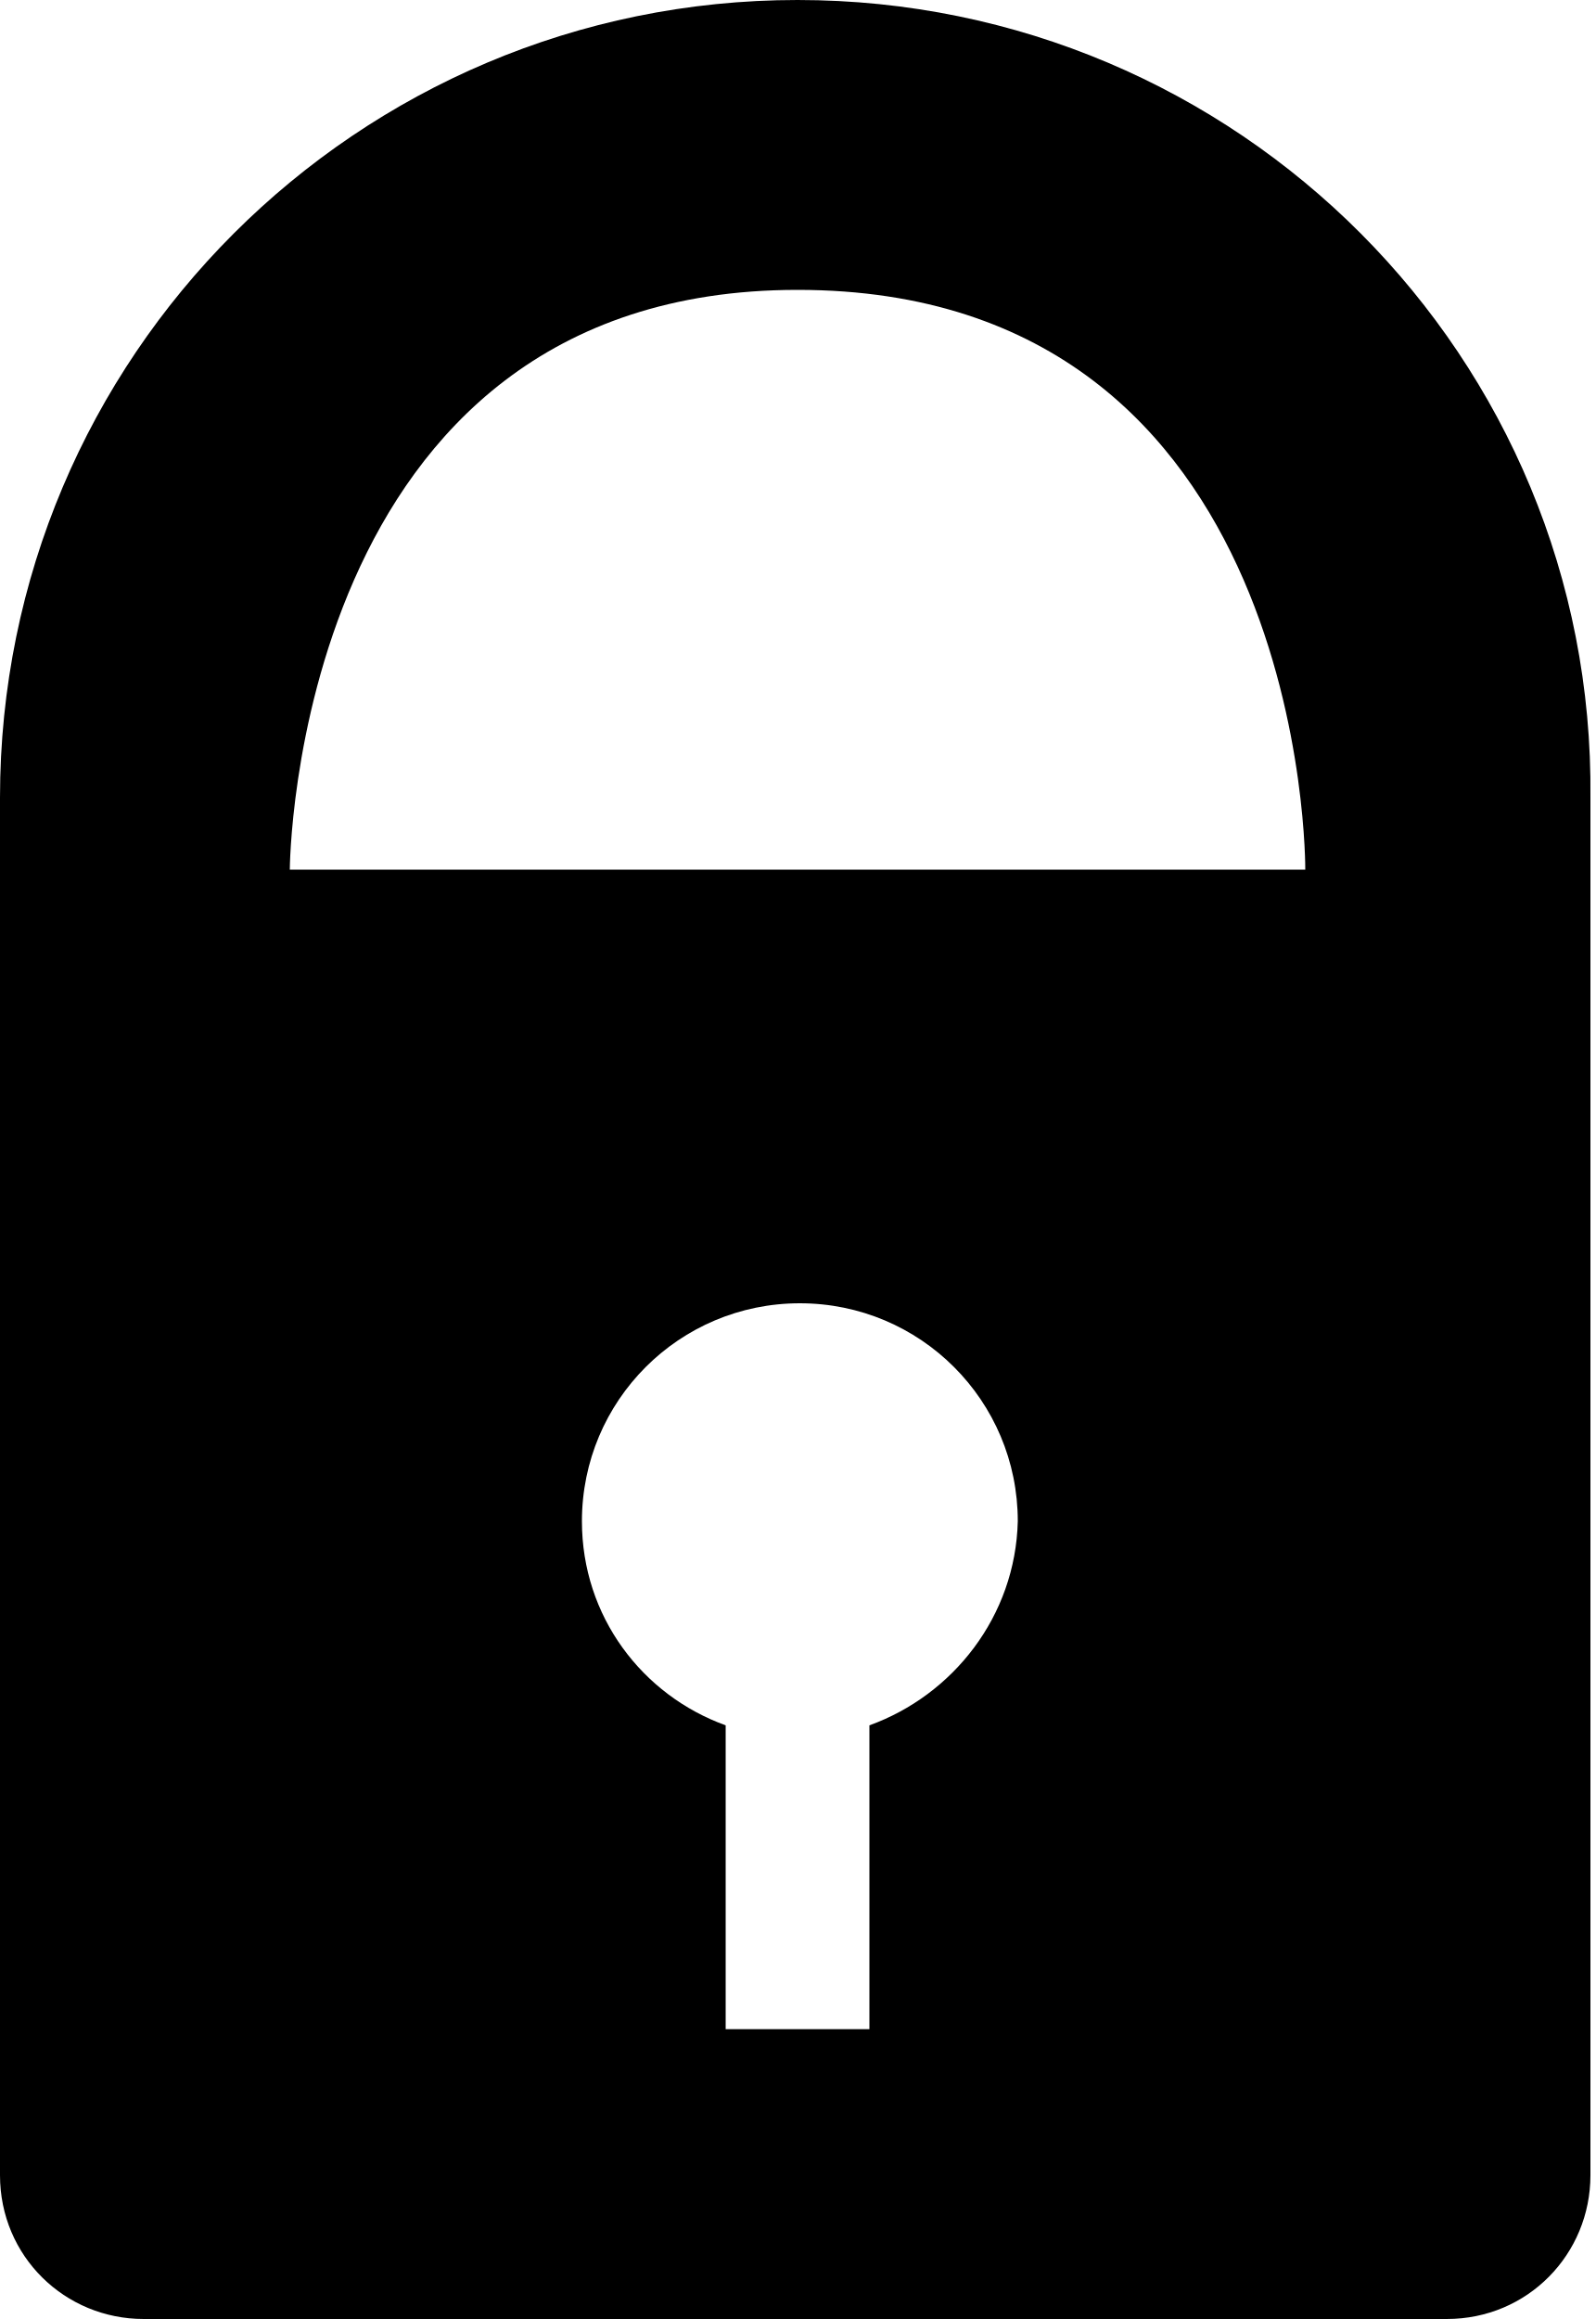
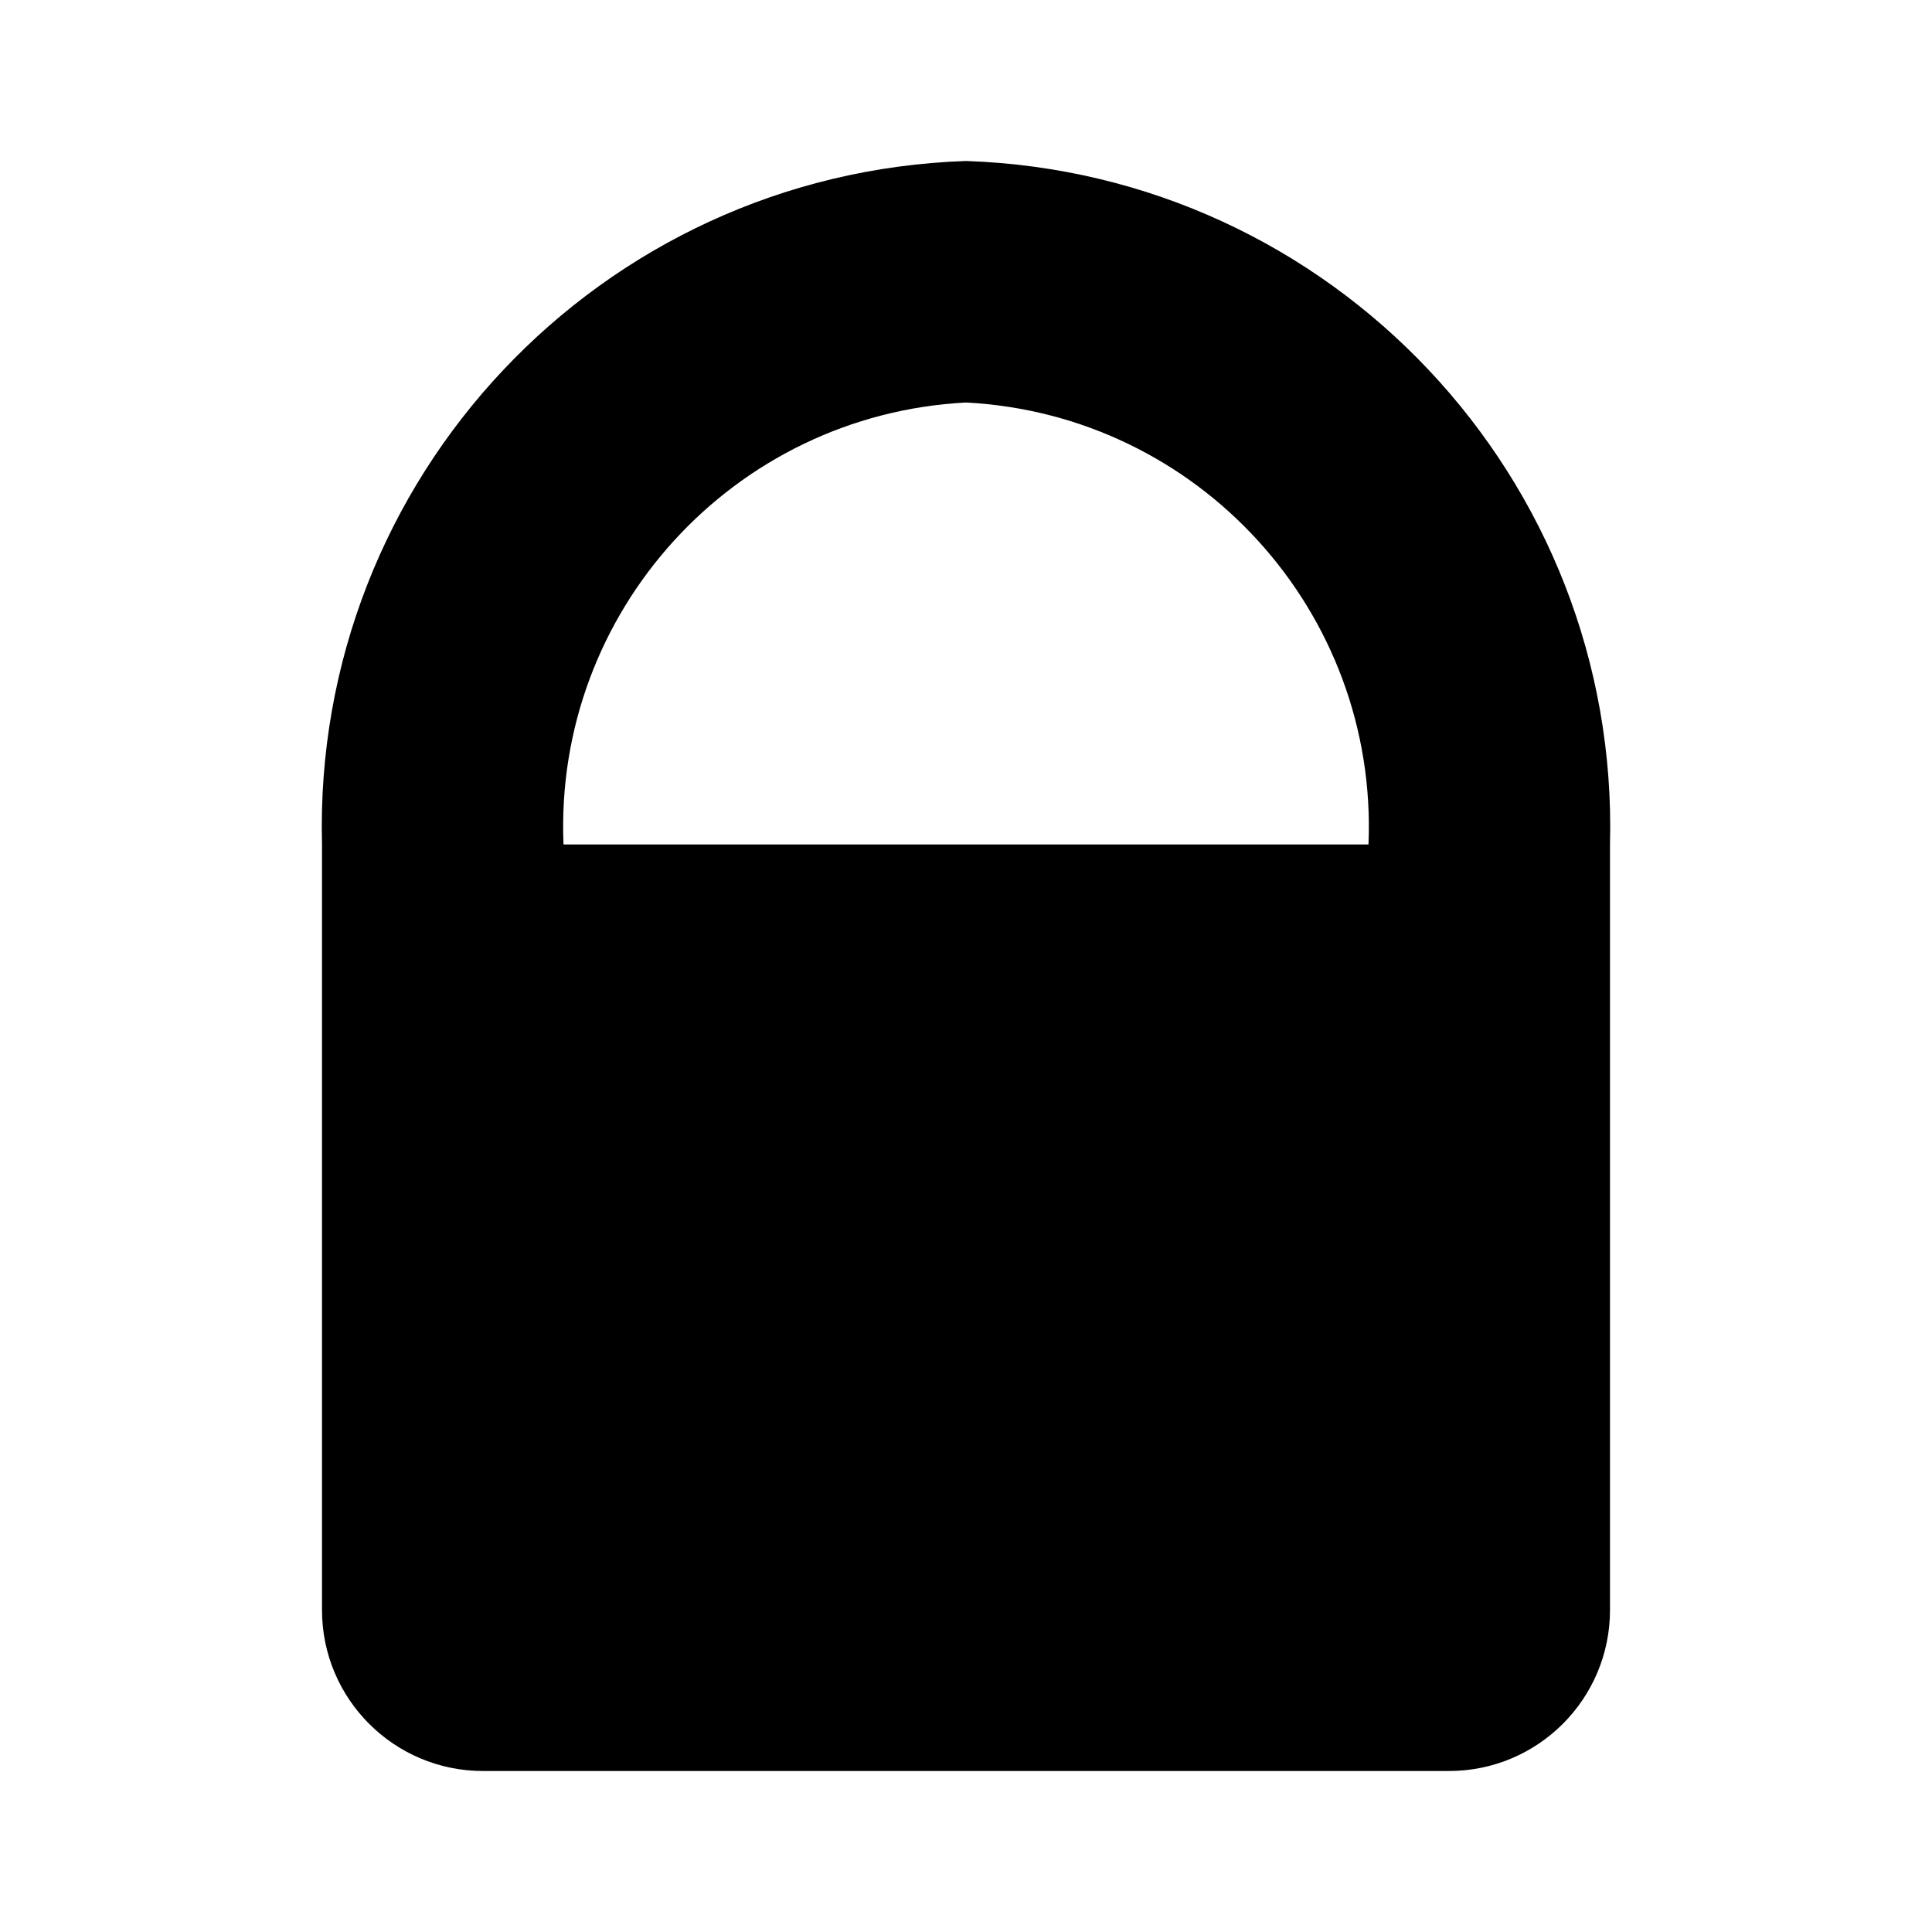
- <svg xmlns="http://www.w3.org/2000/svg" version="1.1" id="Layer_1" x="0px" y="0px" width="68.8px" height="100px" viewBox="0 0 68.8 100" enable-background="new 0 0 68.8 100" xml:space="preserve">
-   <path d="M34.4,0C15.4,0,0,15.4,0,34.4c0,11.9,0,59.4,0,59.4c0,3.5,2.8,6.2,6.2,6.2h56.2c3.5,0,6.2-2.8,6.2-6.2c0,0,0-47.5,0-59.4  C68.8,15.4,53.4,0,34.4,0z M37.5,74.4v13.1h-6.2V74.4c-3.6-1.3-6.2-4.7-6.2-8.8c0-5.2,4.2-9.4,9.4-9.4s9.4,4.2,9.4,9.4  C43.8,69.7,41.1,73.1,37.5,74.4z M12.5,37.5c0,0,0.1-25,21.9-25c22.1,0,21.9,25,21.9,25H12.5z" />
+ <svg xmlns="http://www.w3.org/2000/svg" viewBox="0 0 24 24">
+   <path d="M20,10.49A8.28,8.28,0,0,0,12,2a8.28,8.28,0,0,0-8,8.49H4V20a2,2,0,0,0,2,2H18a2,2,0,0,0,2-2V10.49ZM12,5a5.28,5.28,0,0,1,5,5.49H7A5.28,5.28,0,0,1,12,5Z" />
</svg>
